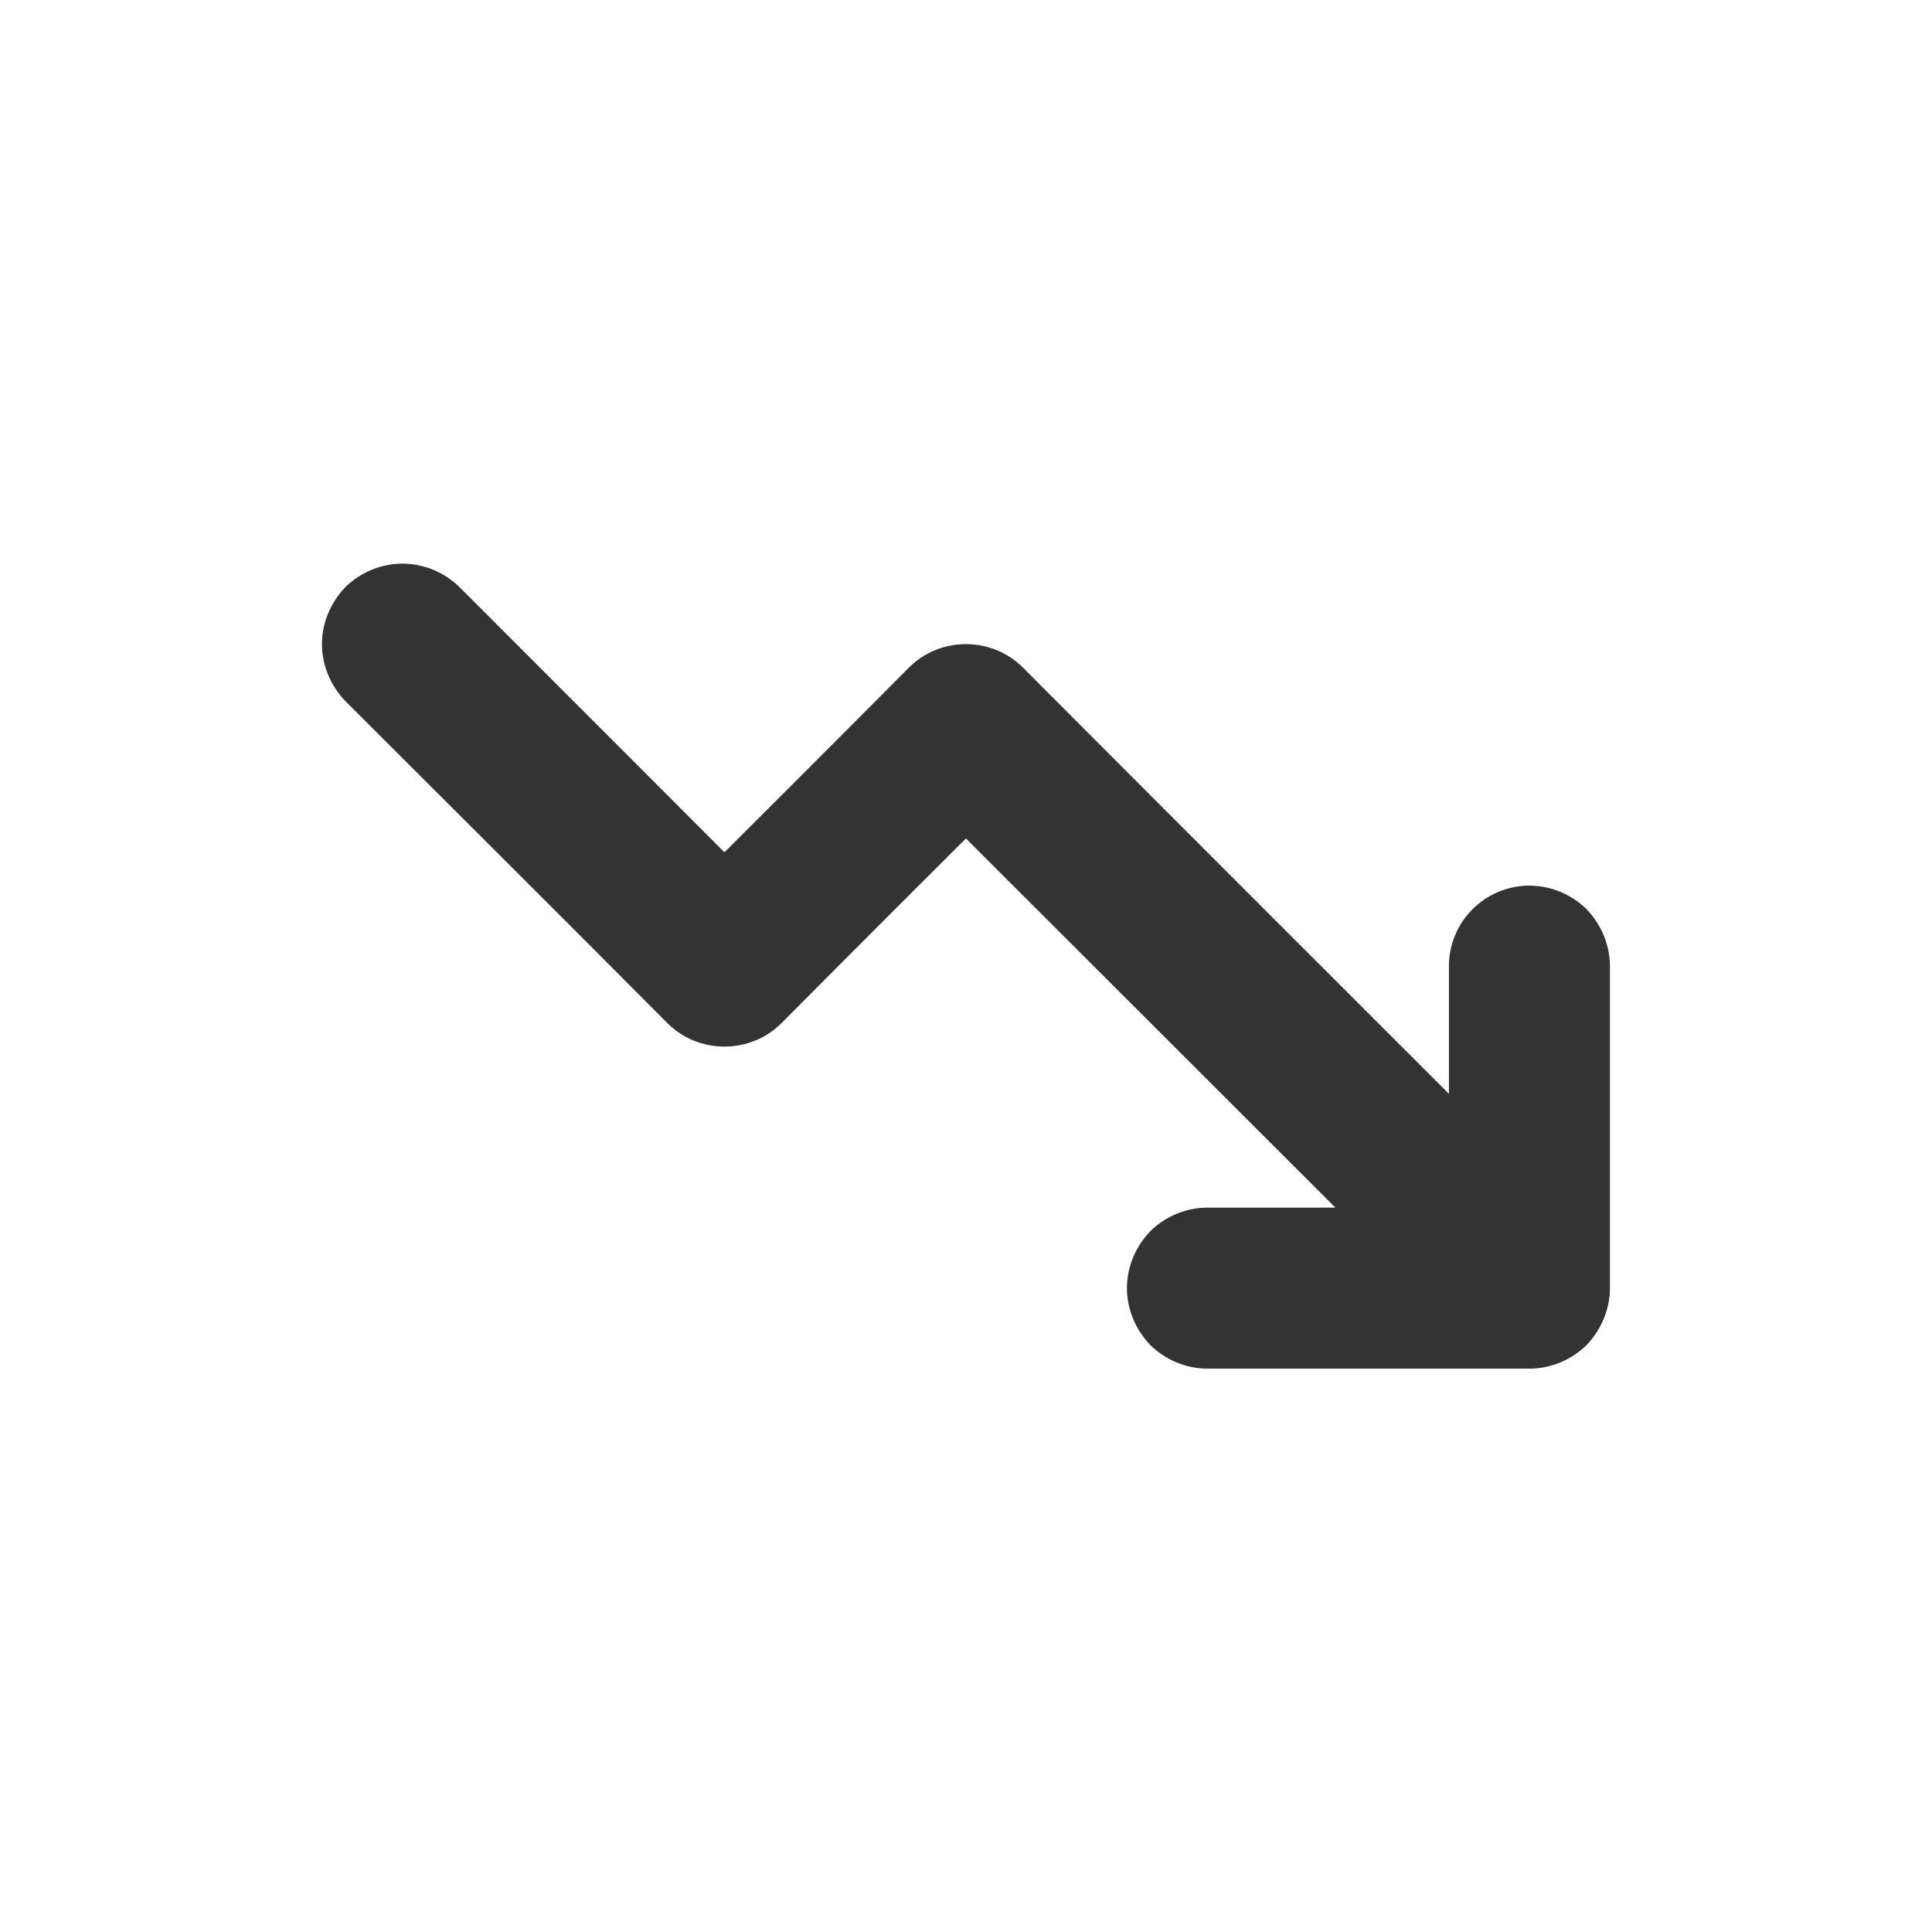
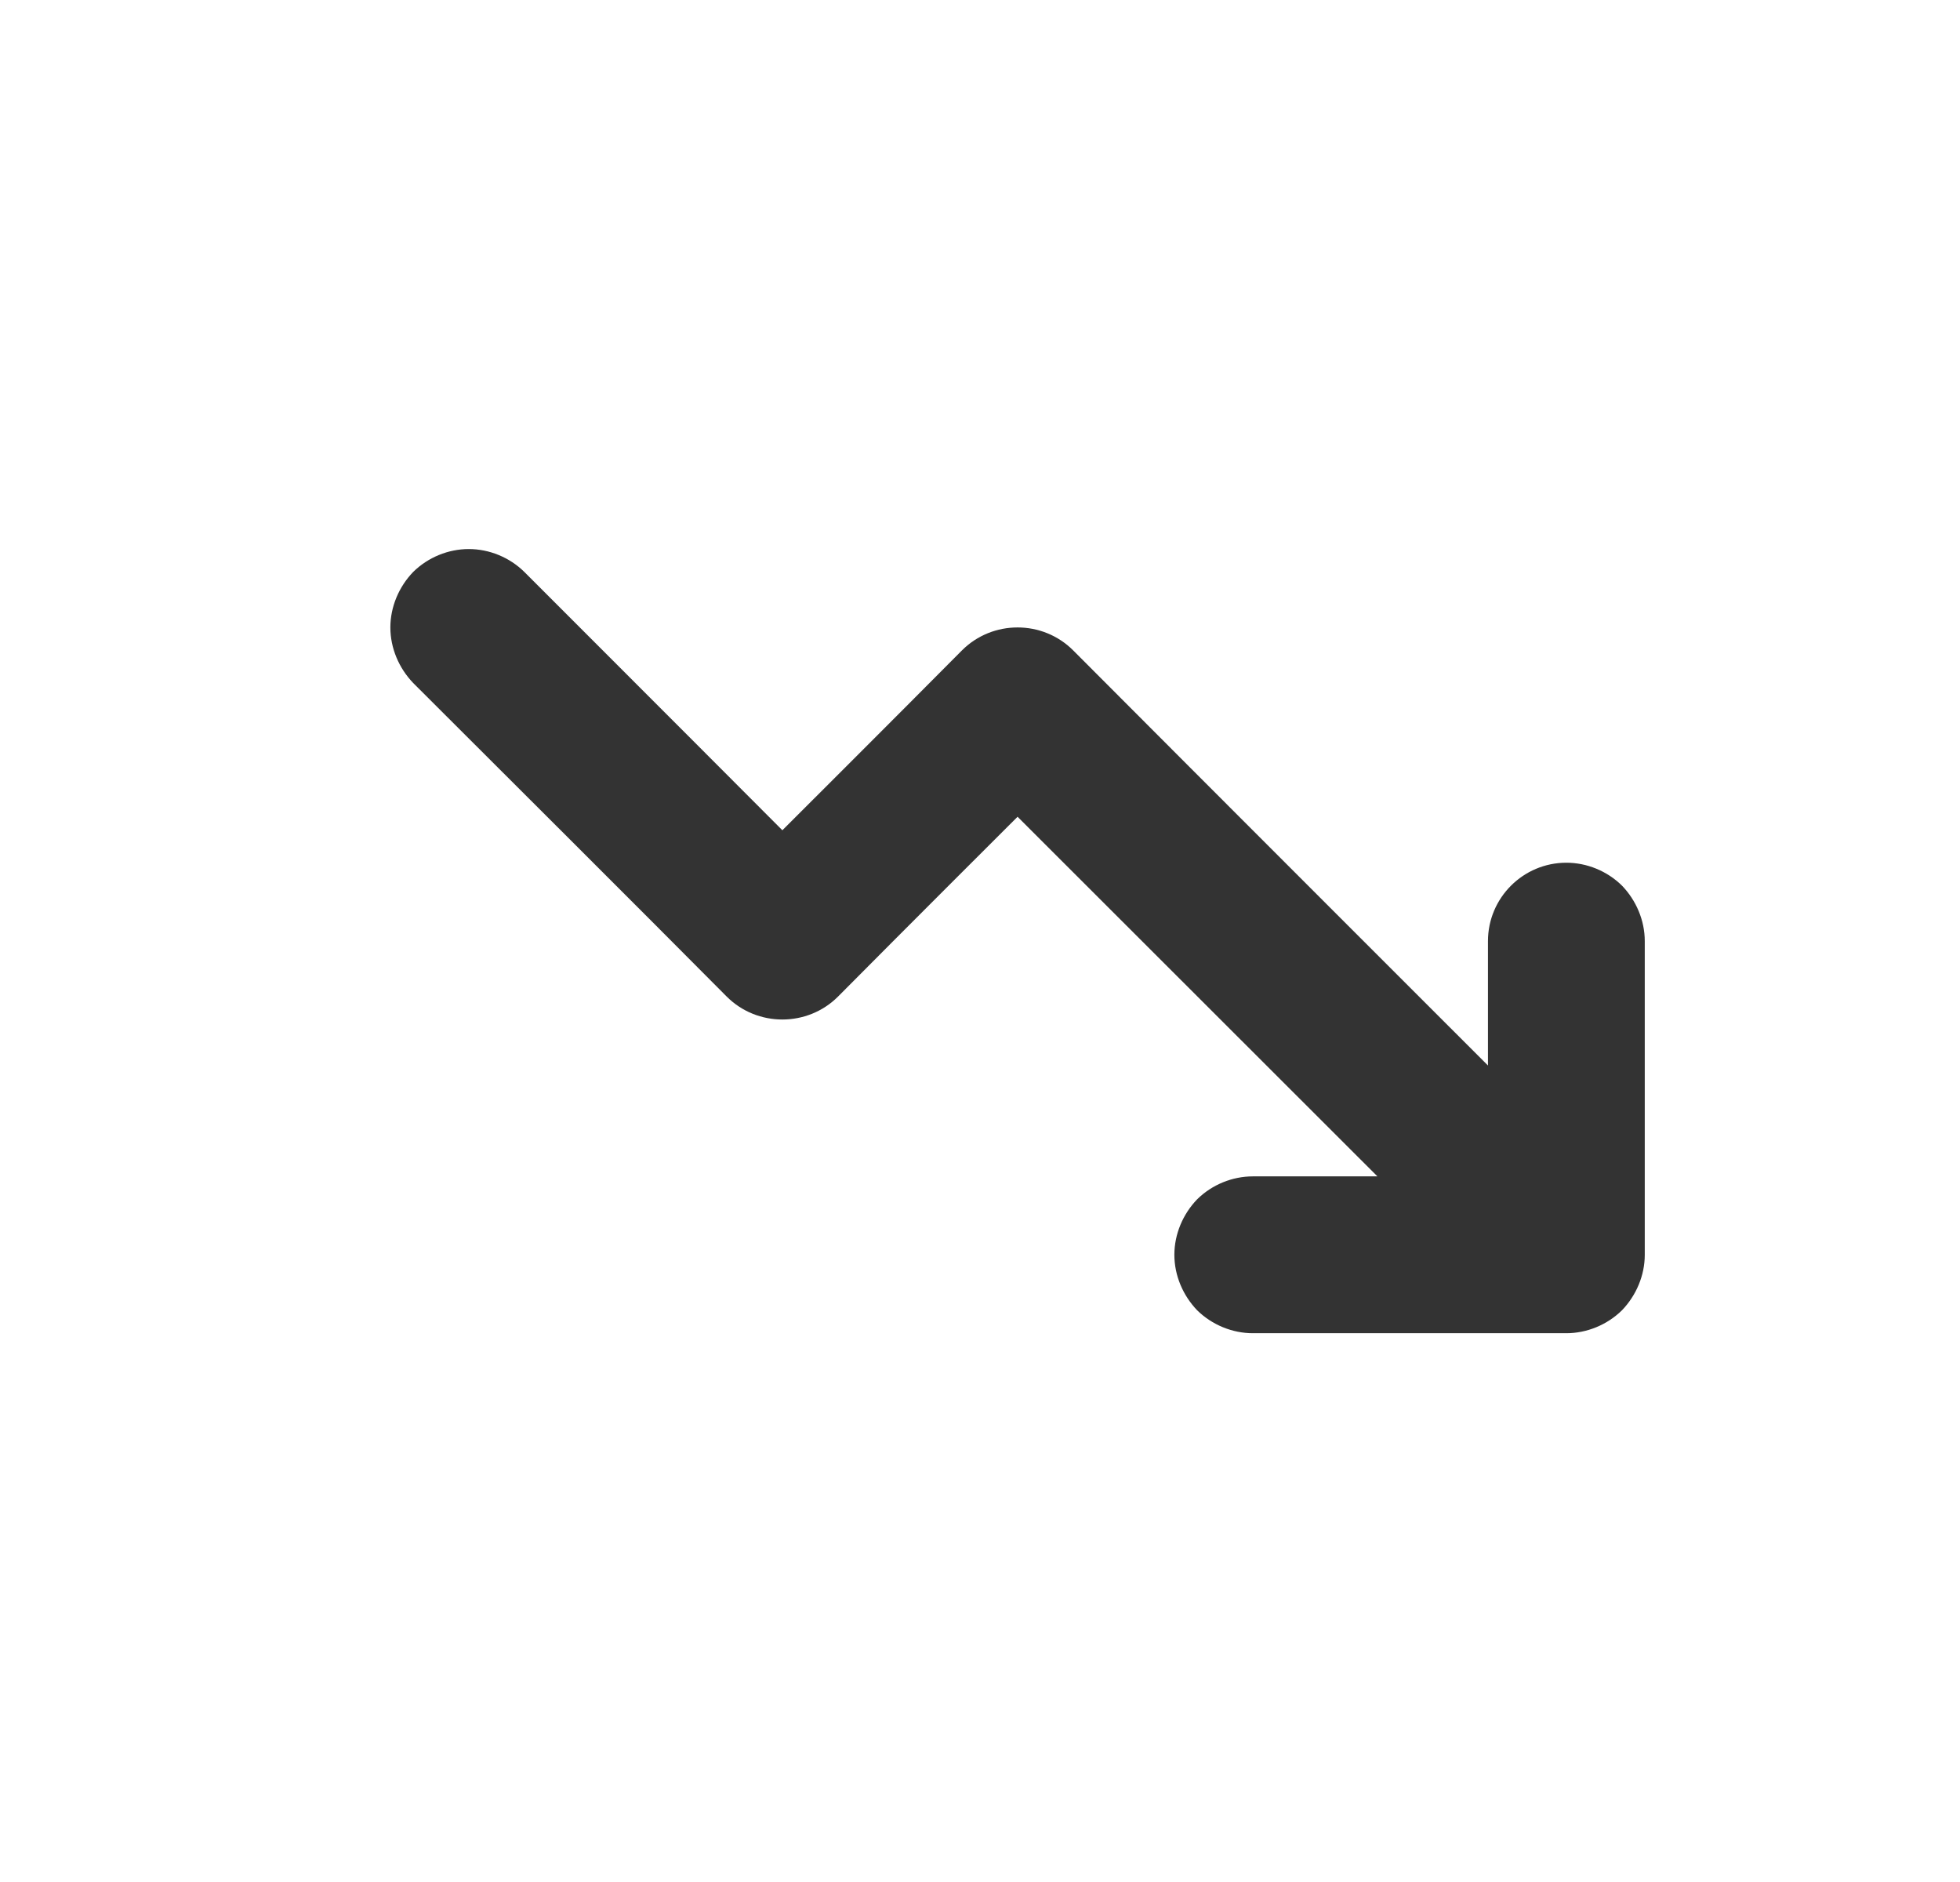
- <svg xmlns="http://www.w3.org/2000/svg" width="24px" height="24px" version="1.1" xml:space="preserve" style="fill-rule:evenodd;clip-rule:evenodd;stroke-linejoin:round;stroke-miterlimit:1.414;">
-   <g transform="matrix(1,0,0,1,-1056,-558)">
-     <g id="ui.regular.decreasingArrow" transform="matrix(0.800768,0,0,0.984948,1056,558)">
+ <svg xmlns="http://www.w3.org/2000/svg" width="25px" height="24px" version="1.1" xml:space="preserve" style="fill-rule:evenodd;clip-rule:evenodd;stroke-linejoin:round;stroke-miterlimit:1.414;">
+   <g transform="matrix(1,0,0,1,-1442,-558)">
+     <g id="ui.regular.decreasingArrow" transform="matrix(0.800768,0,0,0.984948,1442.98,558)">
      <rect x="0" y="0" width="29.971" height="24.367" style="fill:none;" />
      <g transform="matrix(1.2488,-0,0,-1.01528,-2935.93,591.315)">
        <path d="M2371,570.414C2371,570.679 2370.89,570.934 2370.71,571.121C2370.52,571.309 2370.26,571.414 2370,571.414C2369.45,571.414 2369,570.967 2369,570.414C2369,569.687 2369,568.828 2369,568.828C2369,568.828 2365.29,572.535 2363.71,574.121C2363.32,574.512 2362.68,574.512 2362.29,574.121C2361.41,573.234 2360,571.828 2360,571.828C2360,571.828 2357.86,573.973 2356.71,575.121C2356.52,575.309 2356.26,575.414 2356,575.414C2355.74,575.414 2355.48,575.309 2355.29,575.121C2355.11,574.934 2355,574.679 2355,574.414C2355,574.149 2355.11,573.895 2355.29,573.707C2356.33,572.669 2358.26,570.745 2359.29,569.707C2359.68,569.317 2360.32,569.317 2360.71,569.707C2361.59,570.594 2363,572 2363,572L2367.59,567.414C2367.59,567.414 2366.73,567.414 2366,567.414C2365.74,567.414 2365.48,567.309 2365.29,567.121C2365.11,566.934 2365,566.679 2365,566.414C2365,566.149 2365.11,565.895 2365.29,565.707C2365.48,565.52 2365.74,565.414 2366,565.414C2367.11,565.414 2368.89,565.414 2370,565.414C2370.26,565.414 2370.52,565.52 2370.71,565.707C2370.89,565.895 2371,566.149 2371,566.414C2371,567.524 2371,569.304 2371,570.414Z" style="fill:rgb(51,51,51);" />
      </g>
    </g>
  </g>
</svg>
